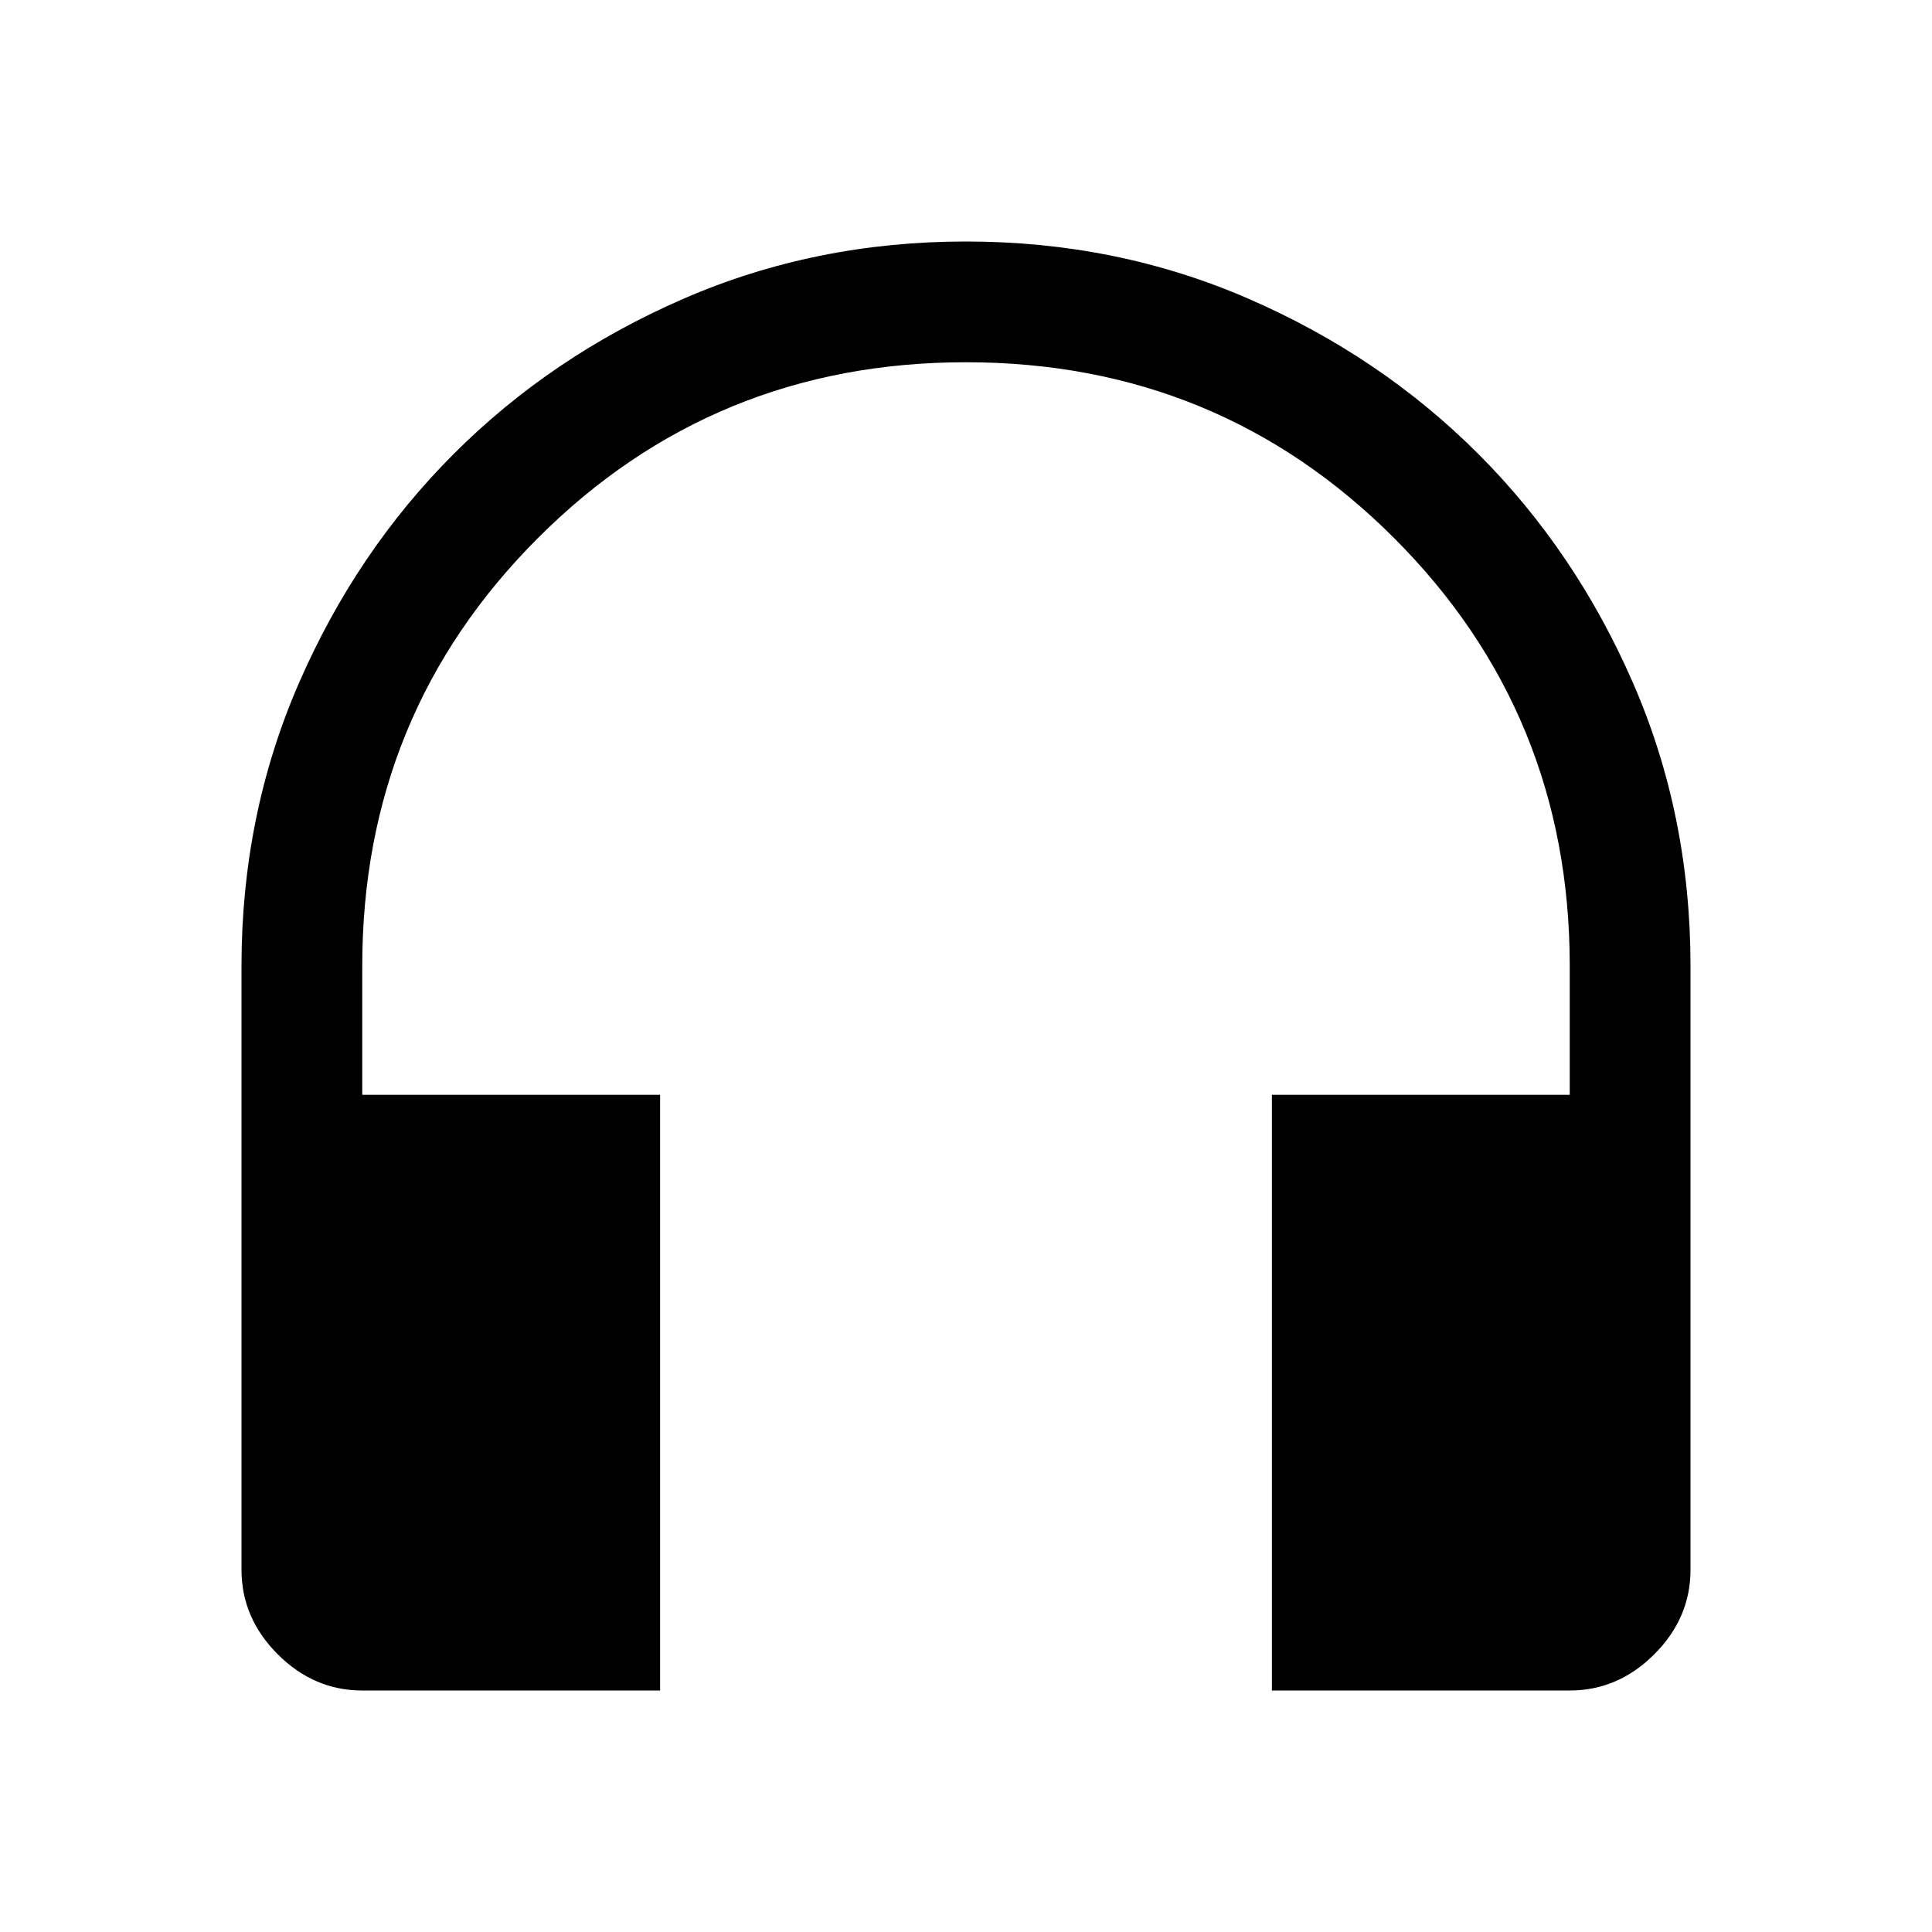
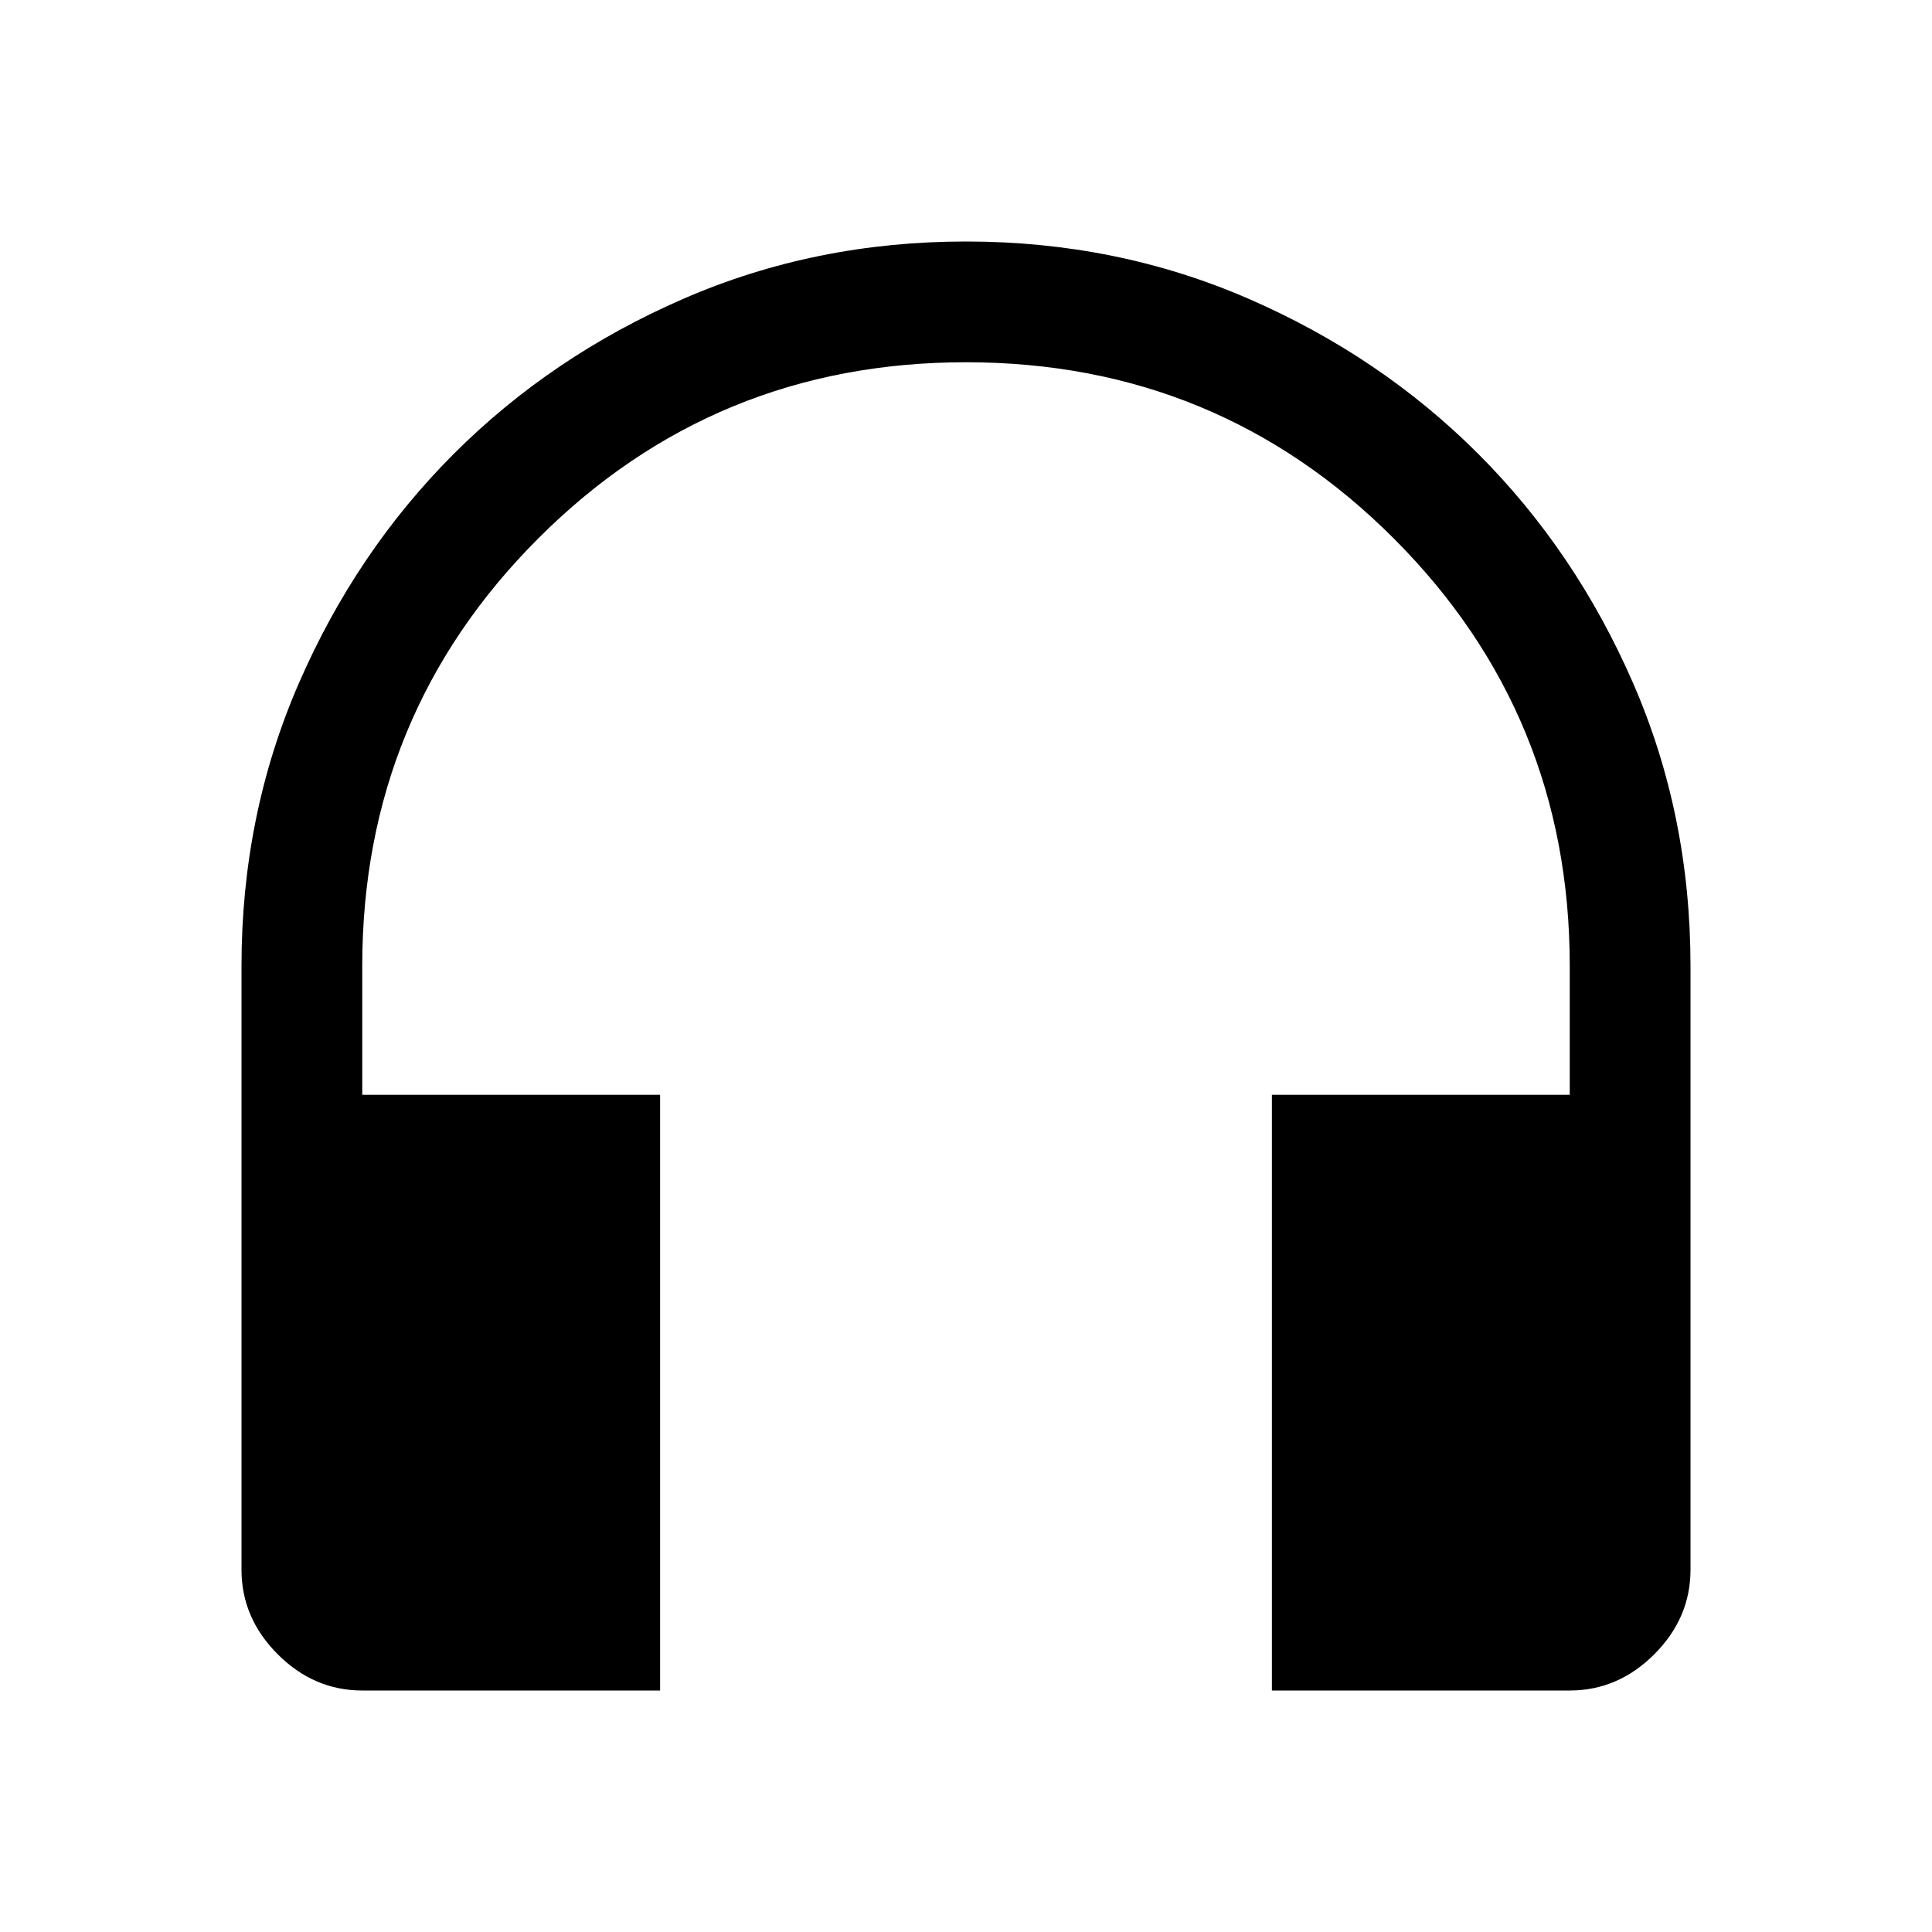
<svg xmlns="http://www.w3.org/2000/svg" height="48" viewBox="0 -960 960 960" width="48">
-   <path d="M328-120H180q-24 0-42-18t-18-42v-300q0-75 28.5-140.5t77-114q48.5-48.5 114-77T480-840q75 0 140.5 28.5t114 77q48.5 48.5 77 114T840-480v300q0 24-18 42t-42 18H632v-296h148v-64q0-125.357-87.321-212.679Q605.357-780 480-780t-212.679 87.321Q180-605.357 180-480v64h148v296Z" />
+   <path d="M328-120H180q-24 0-42-18t-18-42v-300q0-75 28.5-140.5t77-114q48.5-48.5 114-77T480-840q75 0 140.5 28.5t114 77q48.5 48.5 77 114T840-480v300q0 24-18 42t-42 18H632v-296h148v-64q0-125-87.5-212.5T480-780q-125 0-212.5 87.5T180-480v64h148v296Z" />
</svg>
